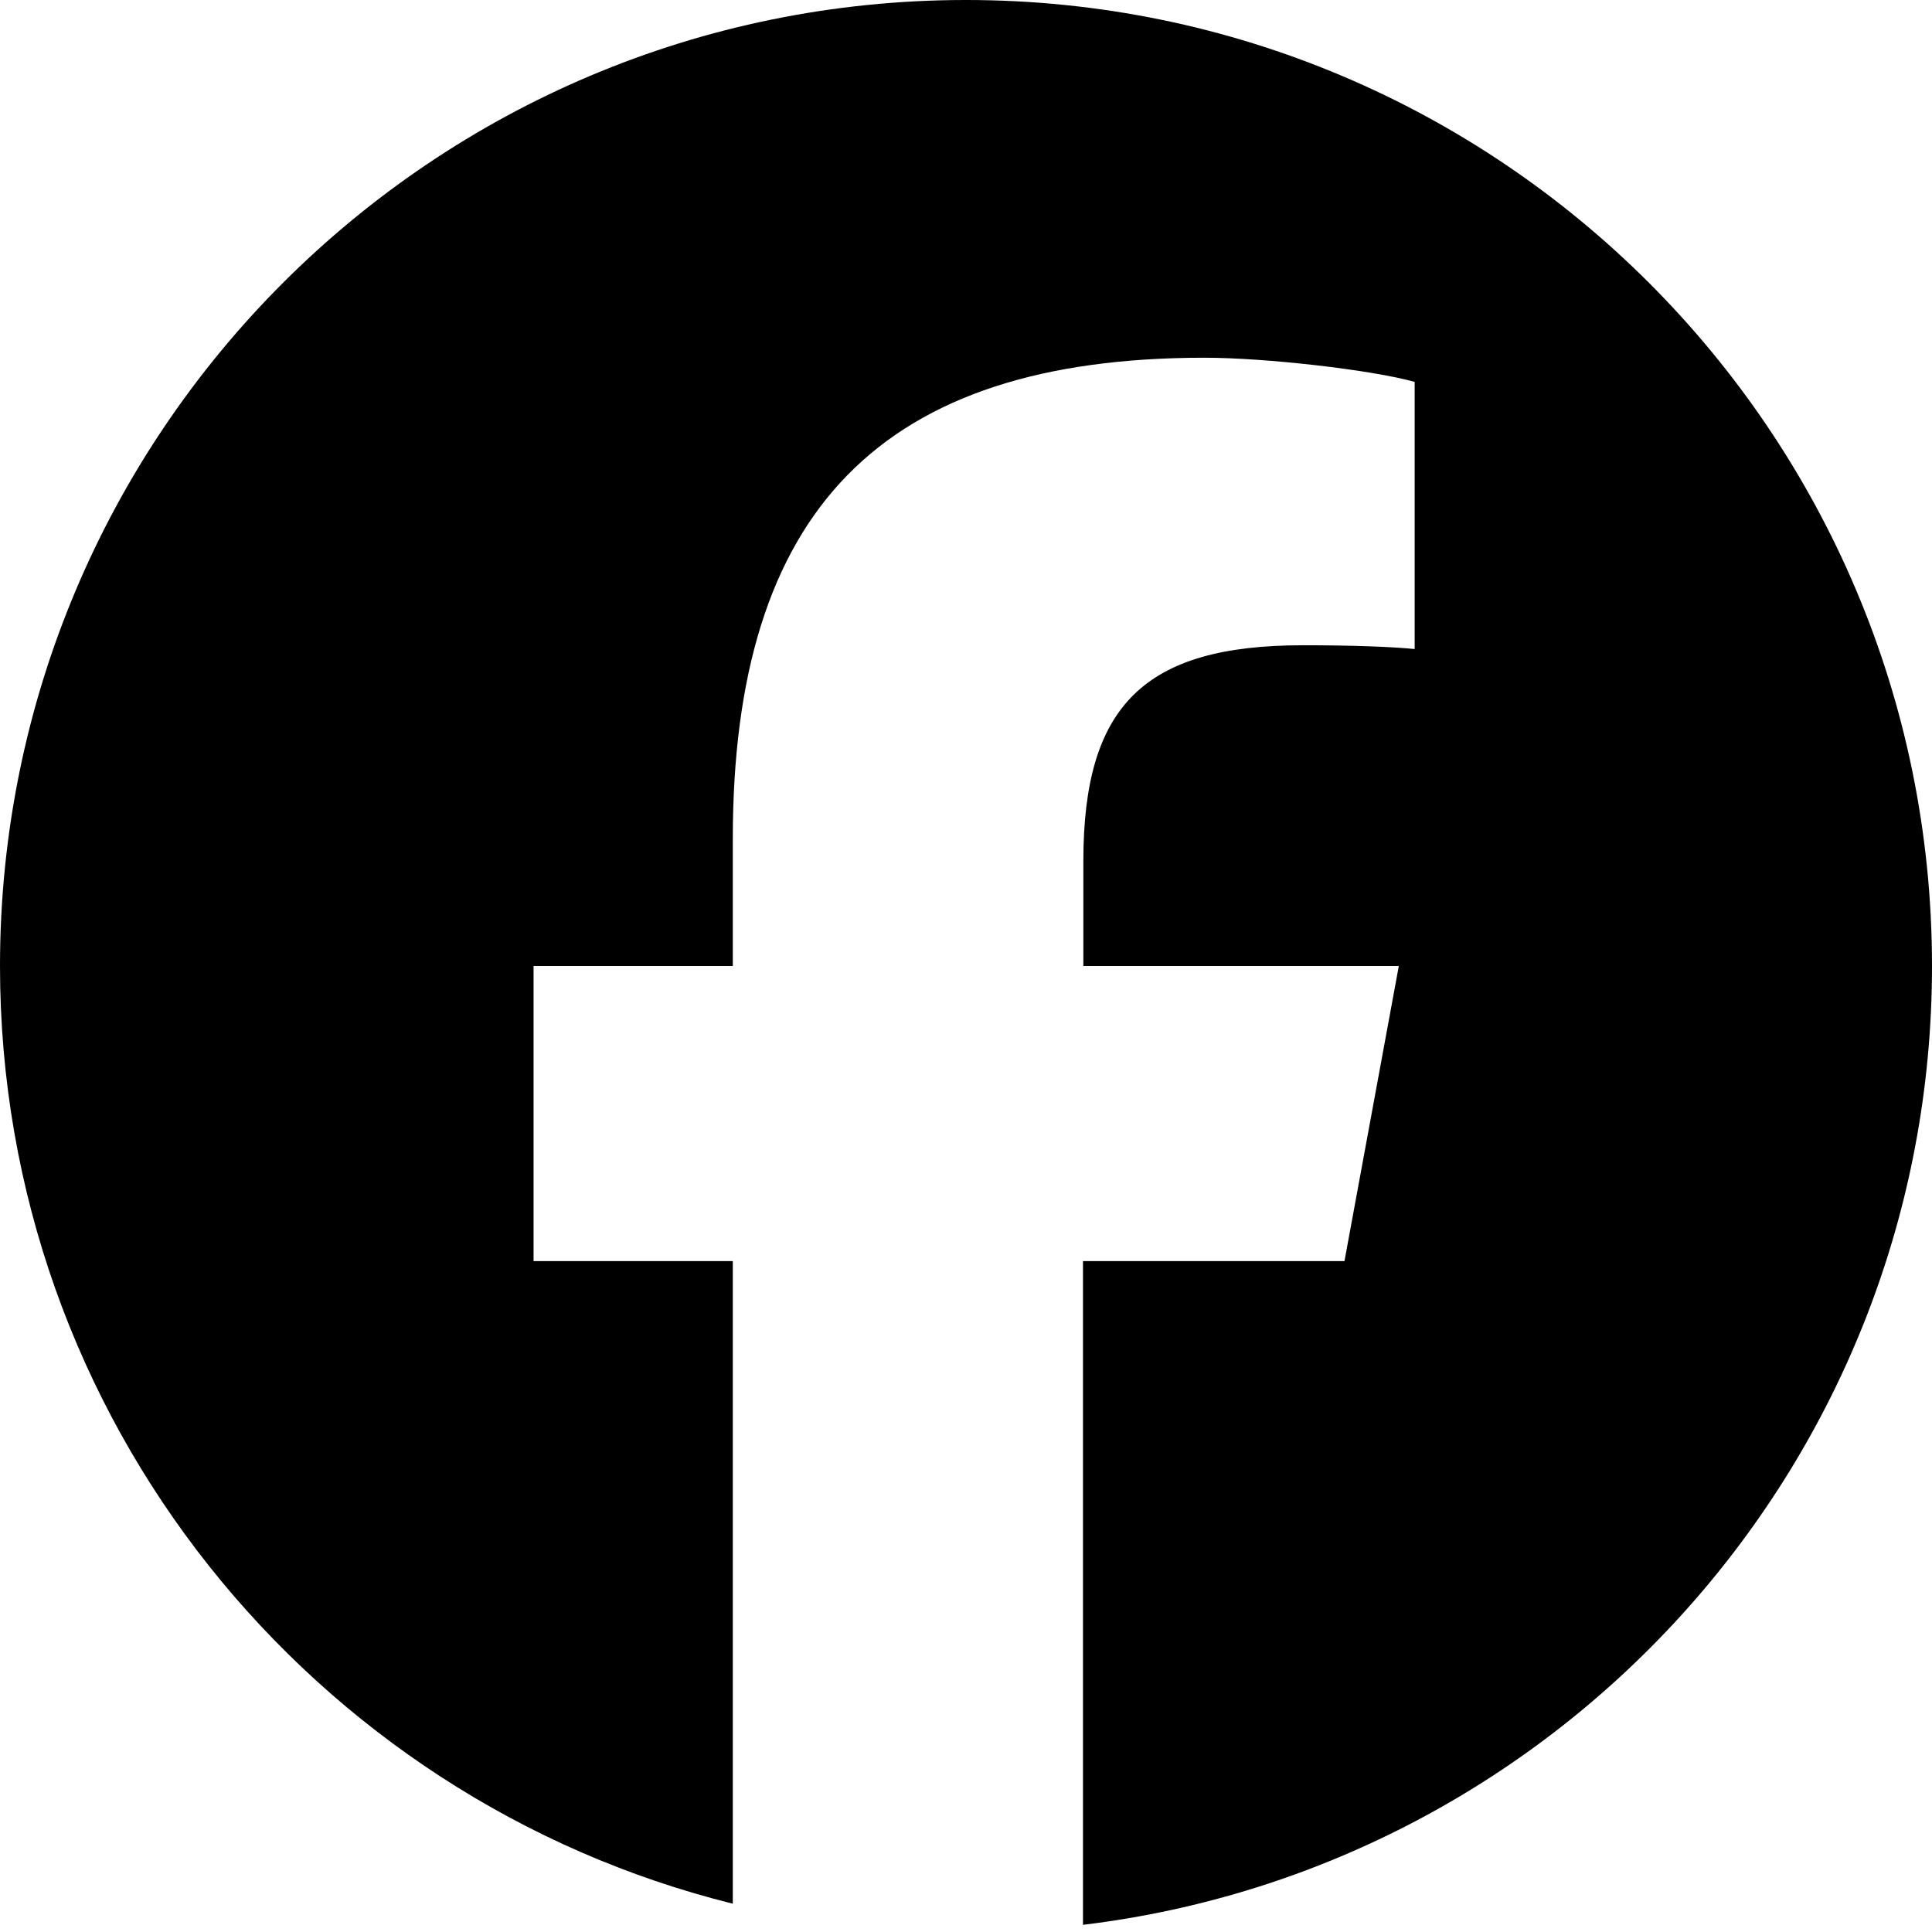
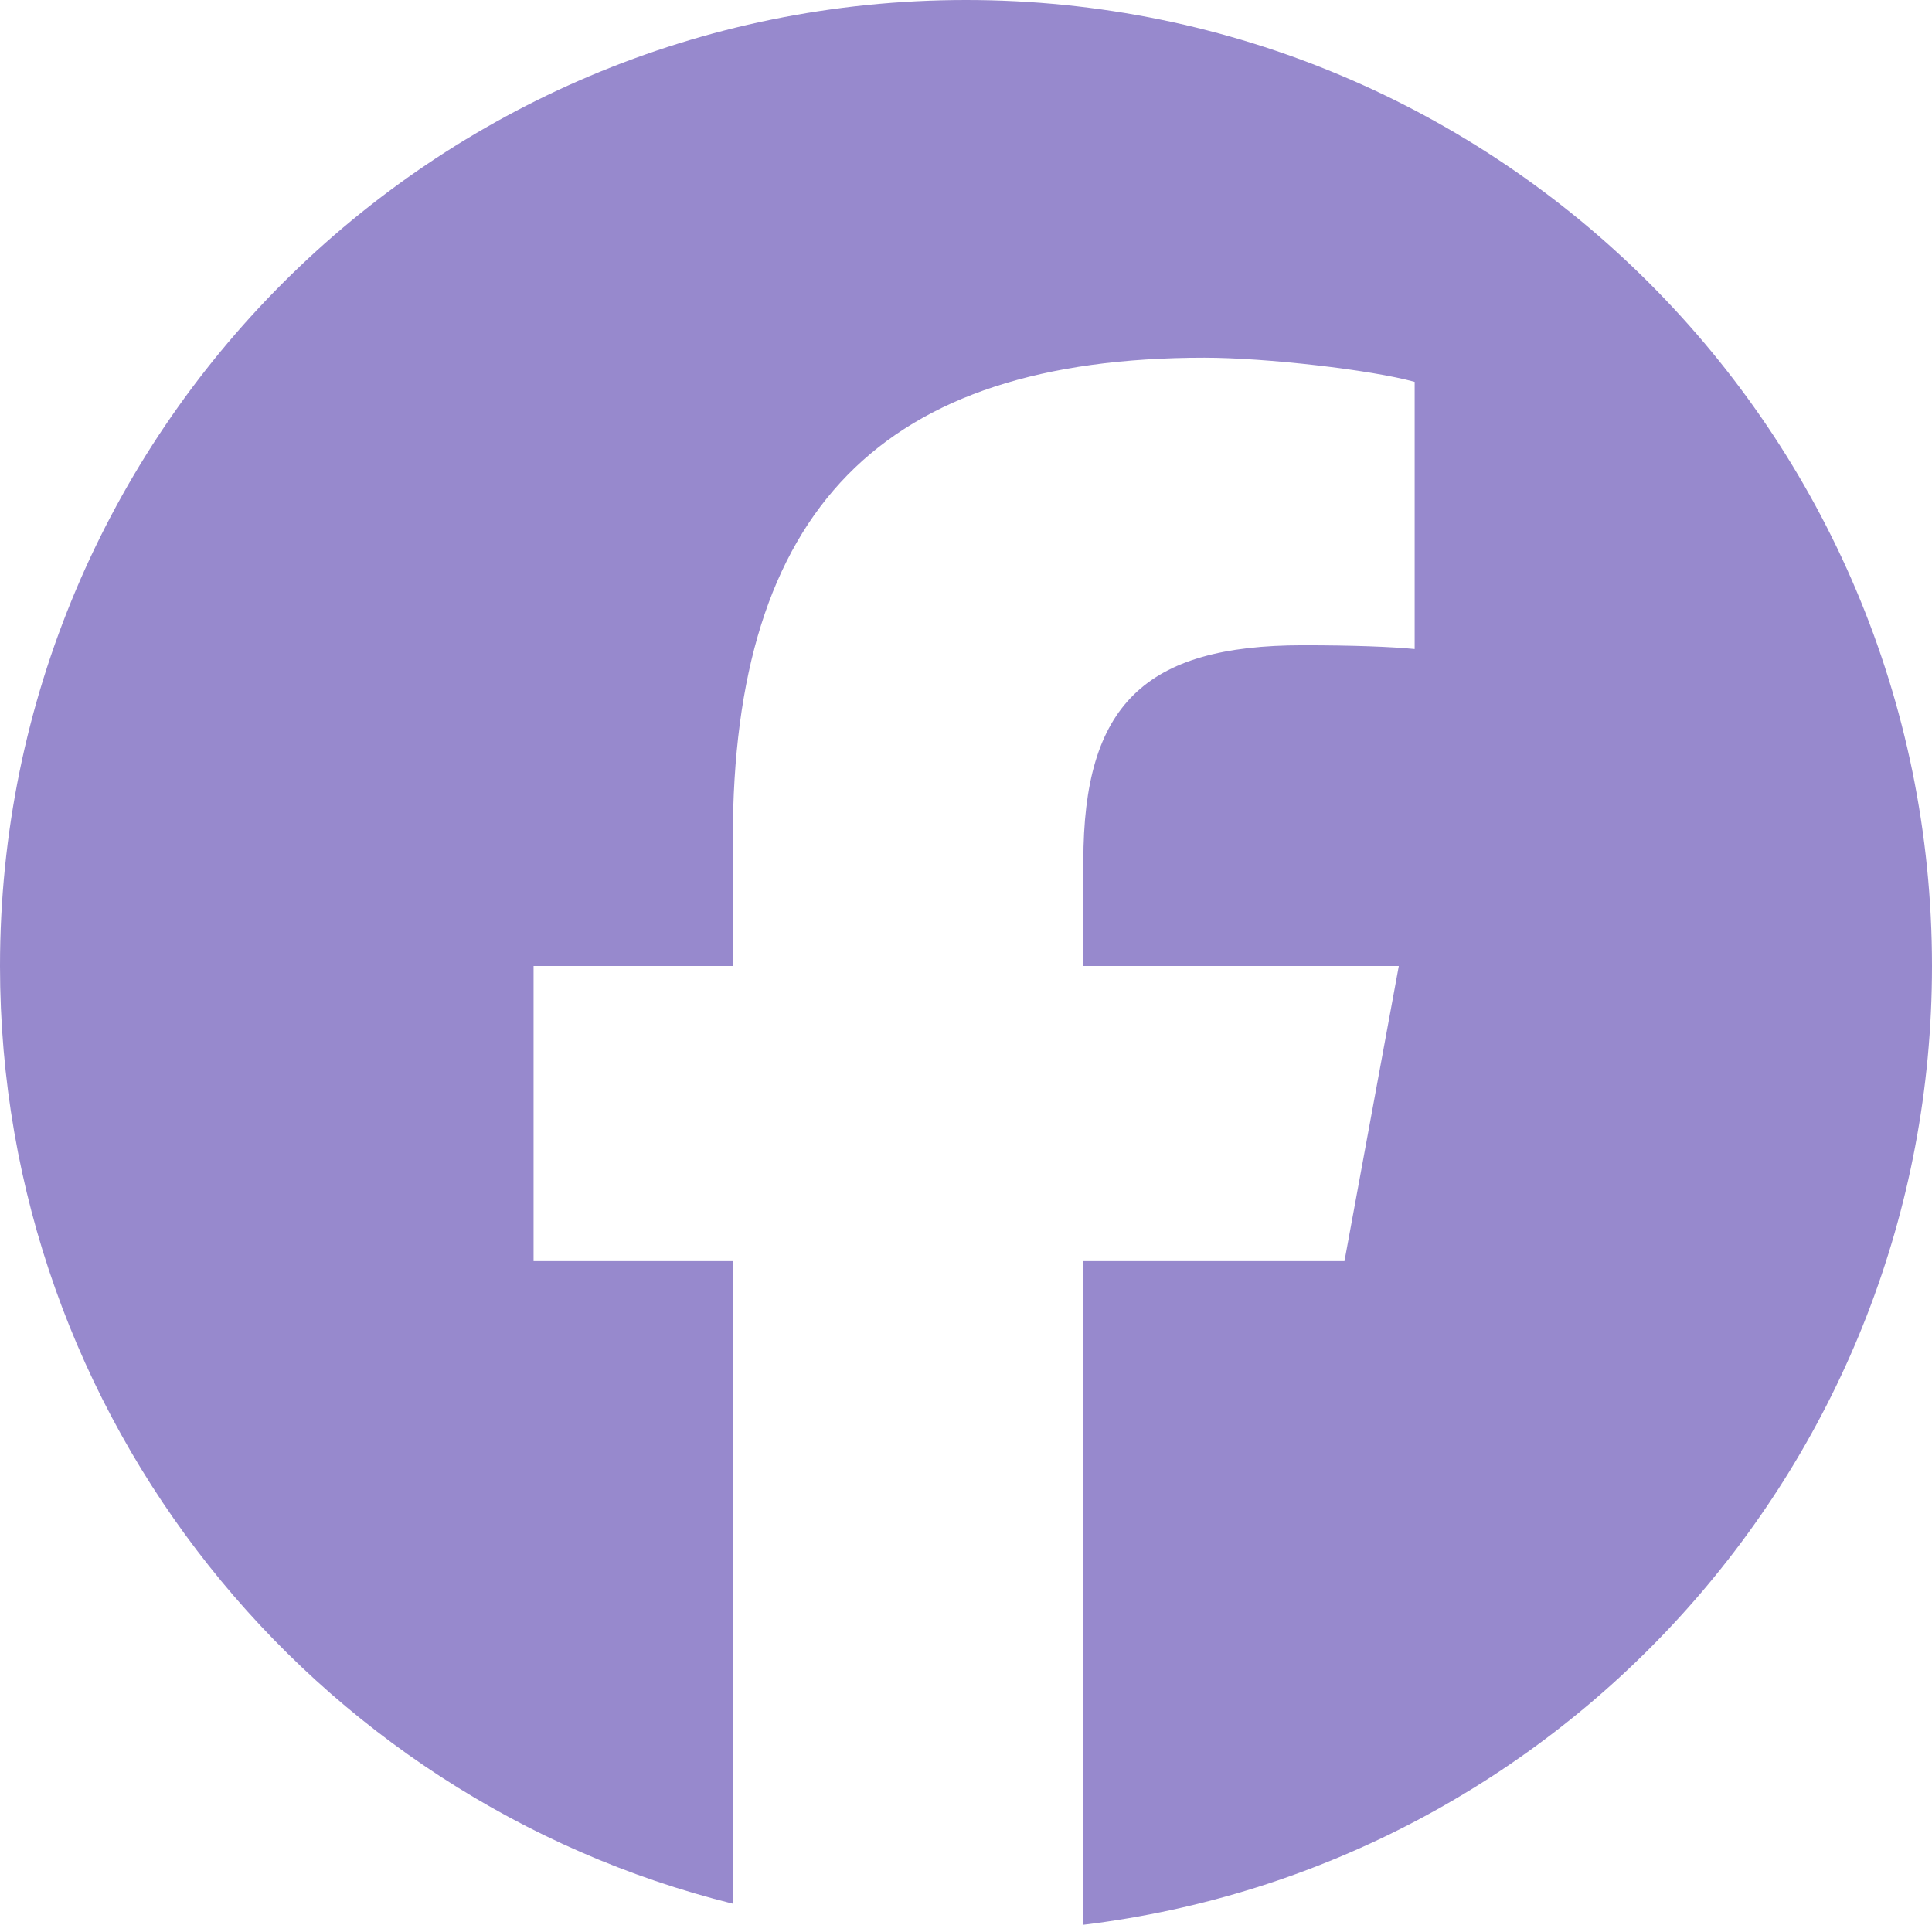
- <svg xmlns="http://www.w3.org/2000/svg" viewBox="0 0 512 512">
+ <svg xmlns="http://www.w3.org/2000/svg" viewBox="0 0 512 512" fill="#9789cd">
  <path d="M512 256C512 114.6 397.4 0 256 0S0 114.6 0 256C0 376 82.7 476.8 194.2 504.5V334.2H141.4V256h52.8V222.3c0-87.1 39.4-127.5 125-127.5c16.2 0 44.2 3.2 55.7 6.4V172c-6-.6-16.5-1-29.6-1c-42 0-58.2 15.9-58.2 57.2V256h83.6l-14.4 78.2H287V510.1C413.8 494.8 512 386.9 512 256h0z" />
</svg>
